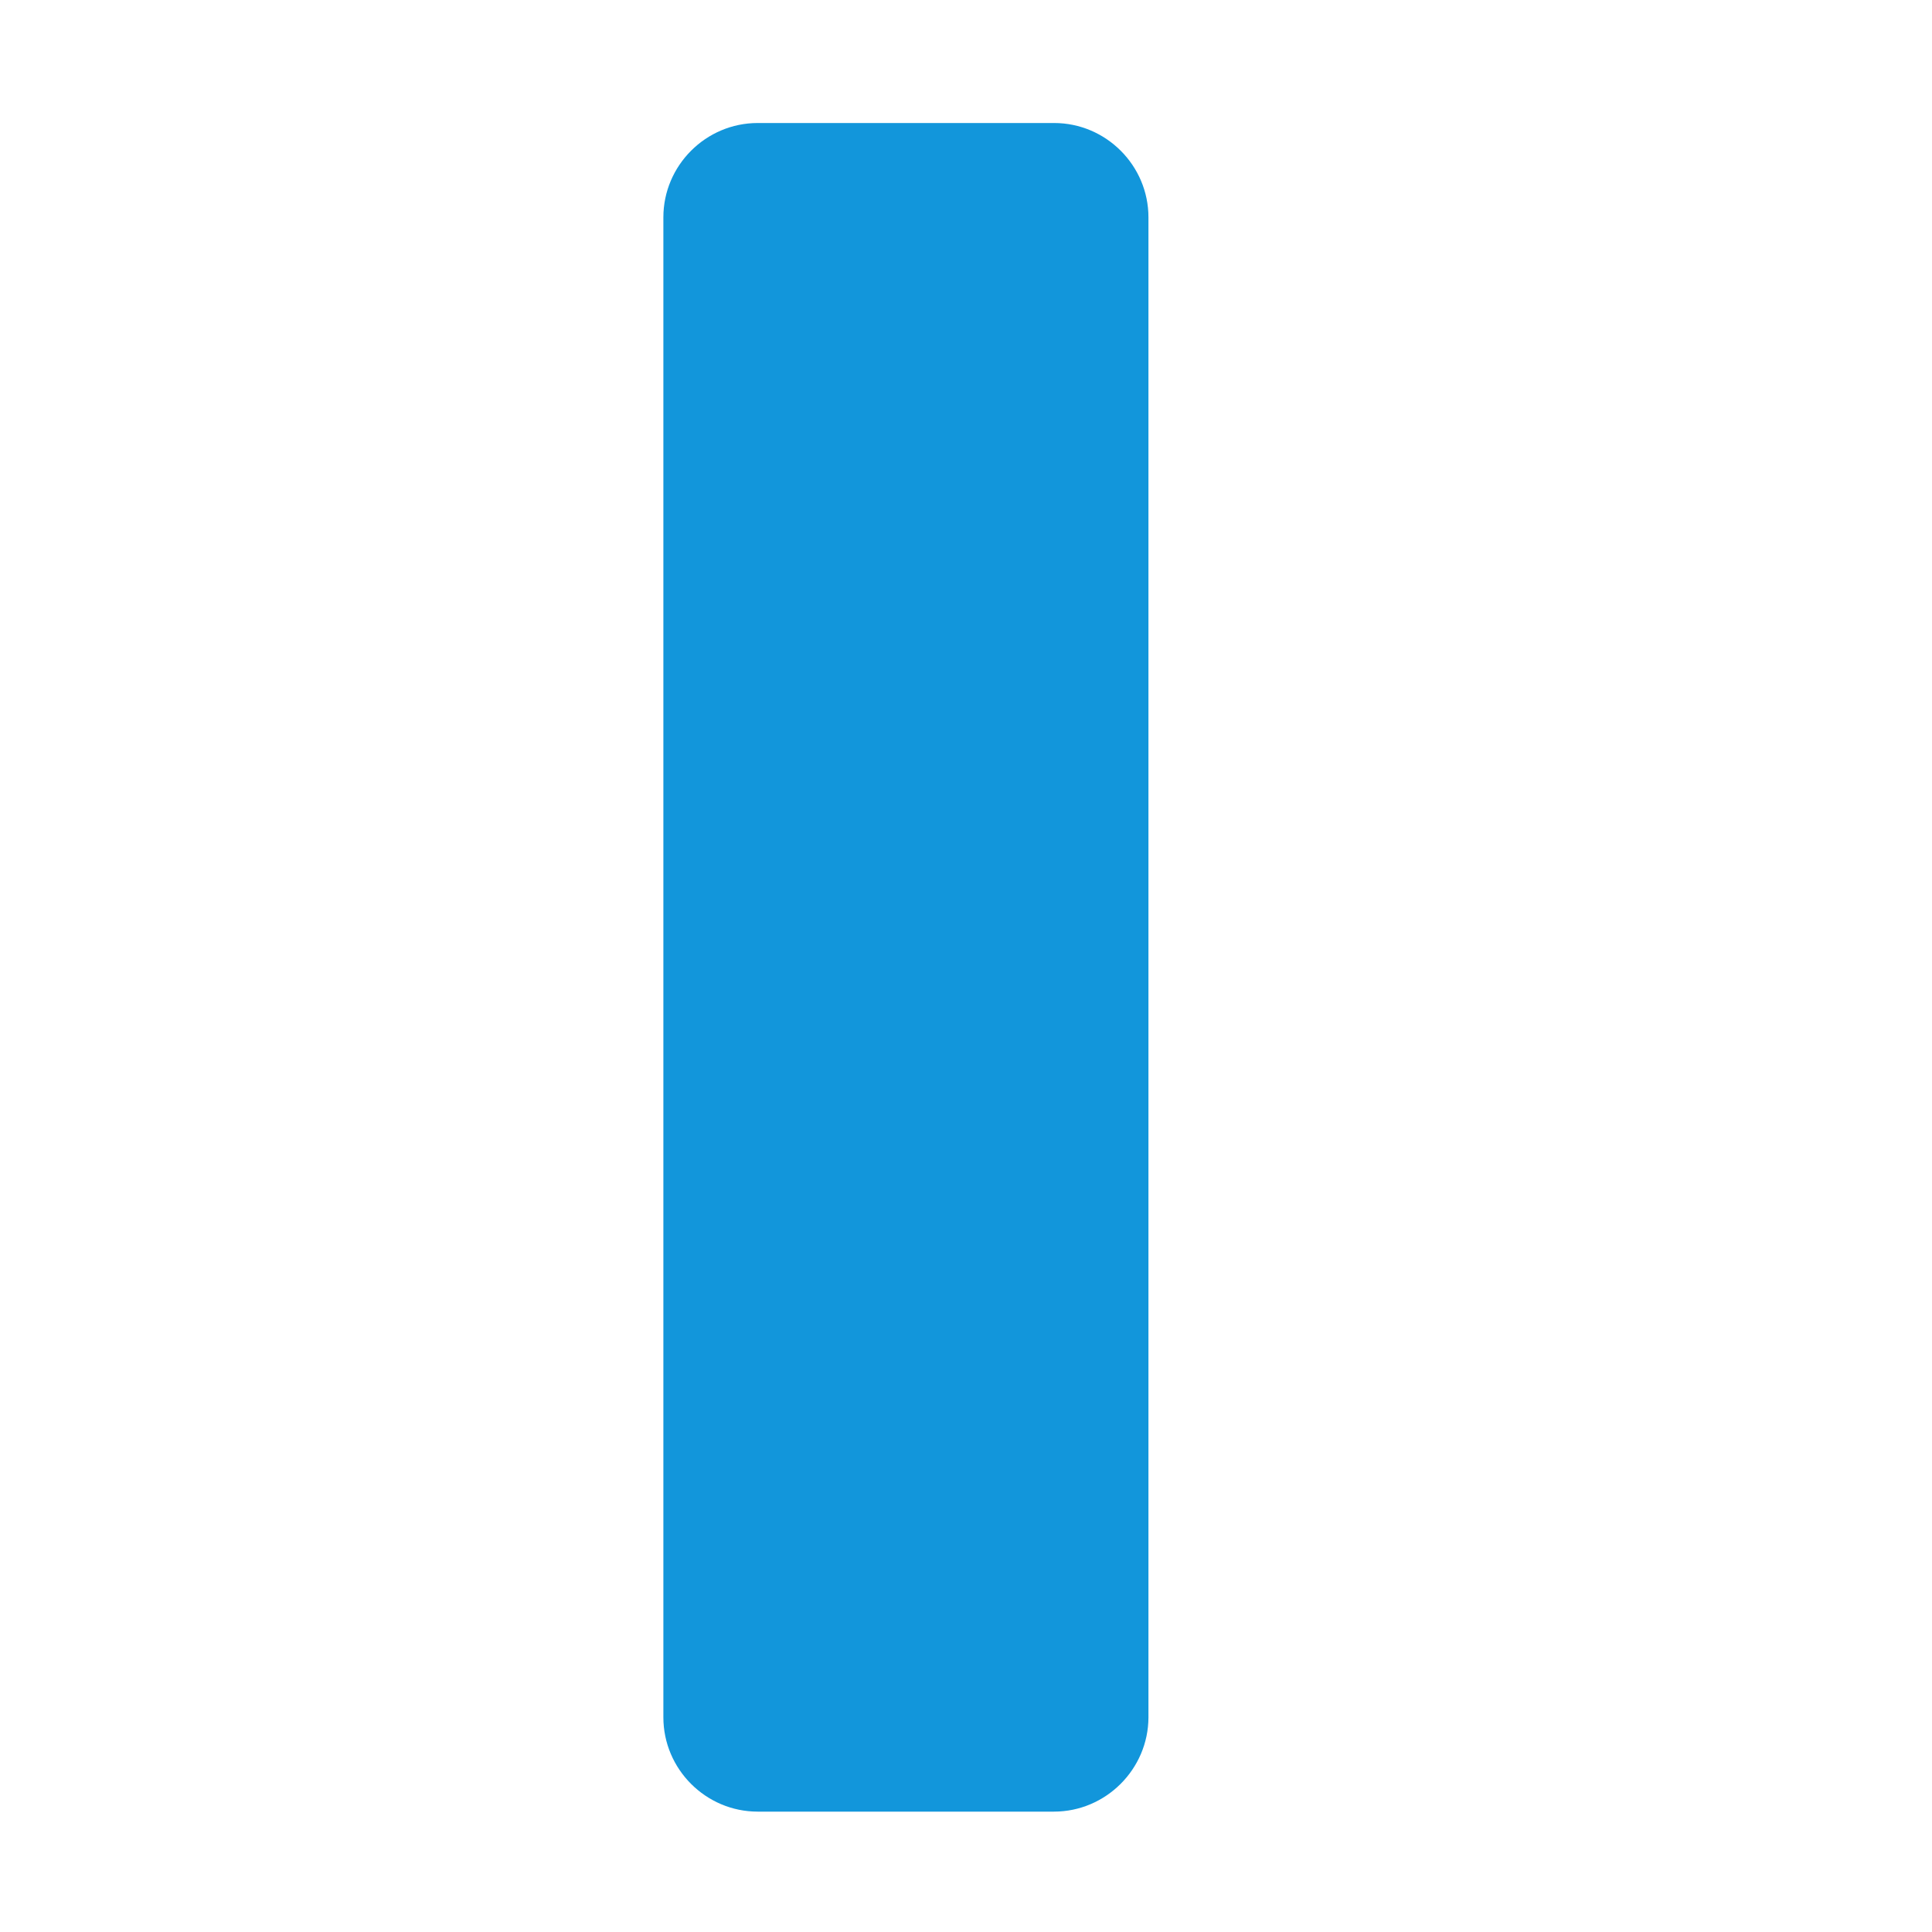
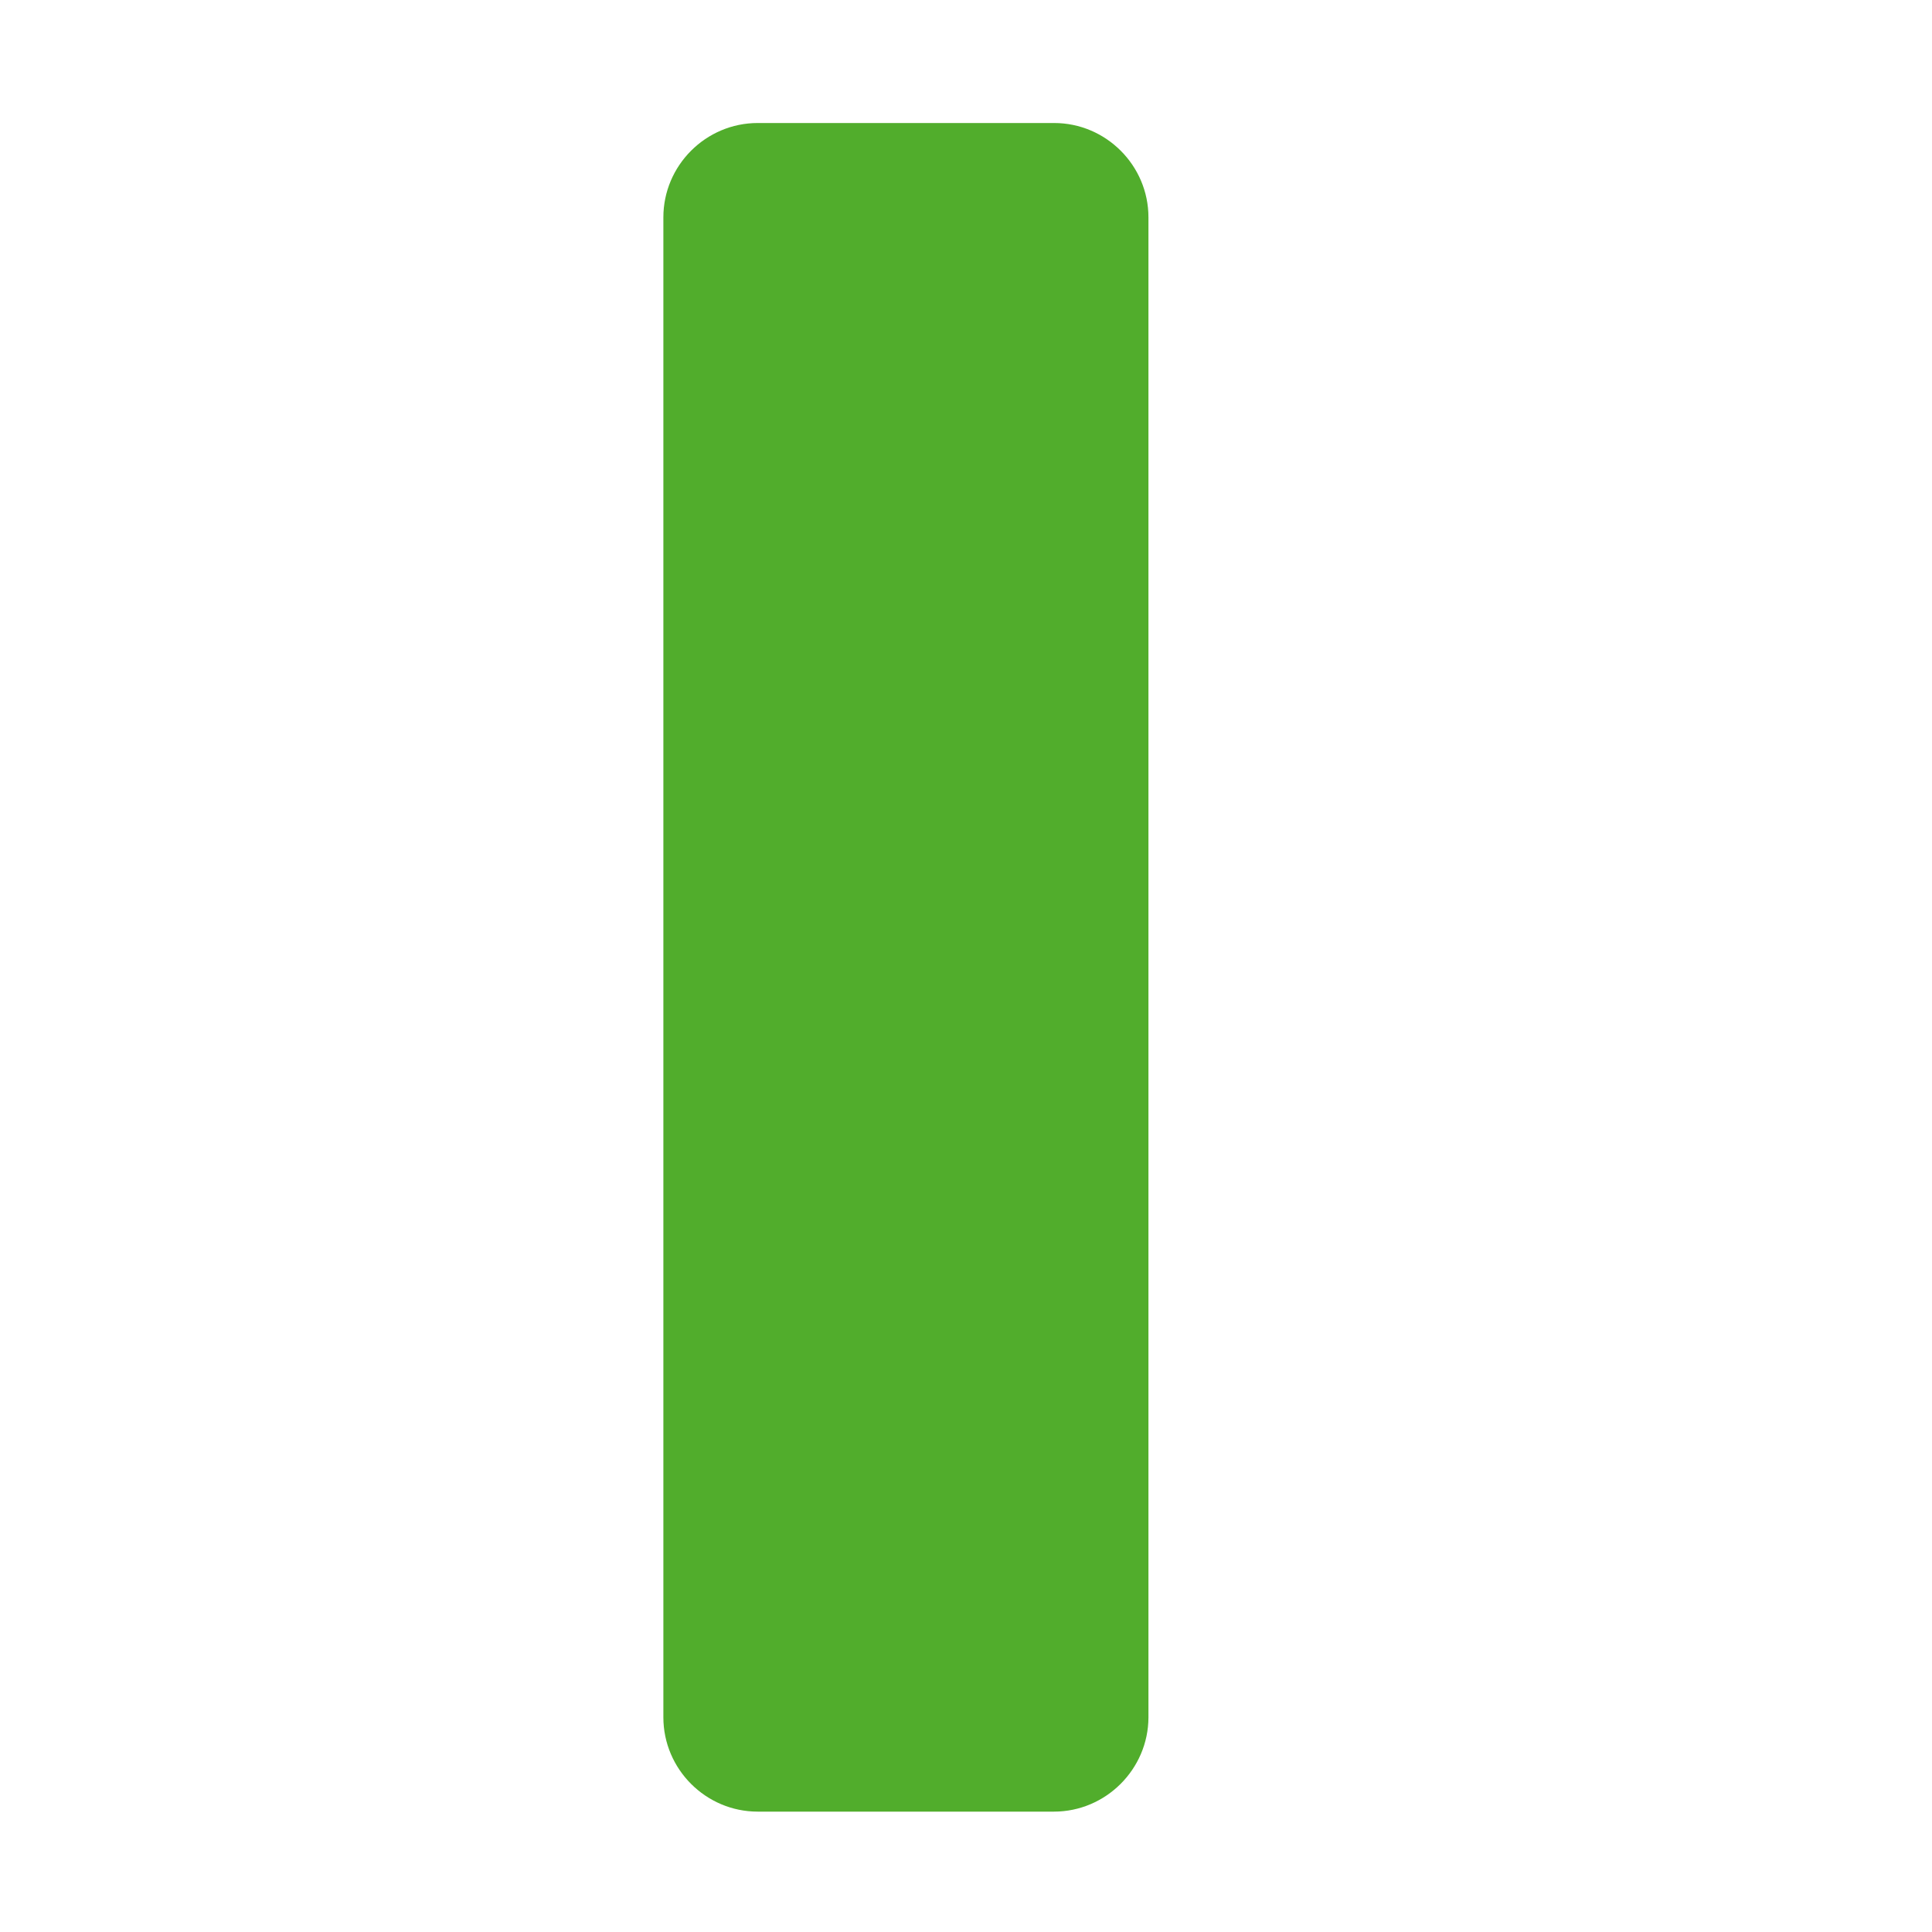
<svg xmlns="http://www.w3.org/2000/svg" t="1641898849274" class="icon" viewBox="0 0 1024 1024" version="1.1" p-id="3635" width="200" height="200">
-   <path d="M558.6 960.2h-157c-27.5 0-50-22.5-50-50v-795c0-27.5 22.5-50 50-50h157.1c27.5 0 50 22.5 50 50v795.1c-0.1 27.4-22.6 49.9-50.1 49.9z" p-id="3636" fill="#1296db" />
+   <path d="M558.6 960.2h-157c-27.5 0-50-22.5-50-50v-795c0-27.5 22.5-50 50-50h157.1c27.5 0 50 22.5 50 50v795.1c-0.1 27.4-22.6 49.9-50.1 49.9z" p-id="3636" fill="#51ad2c" />
</svg>
